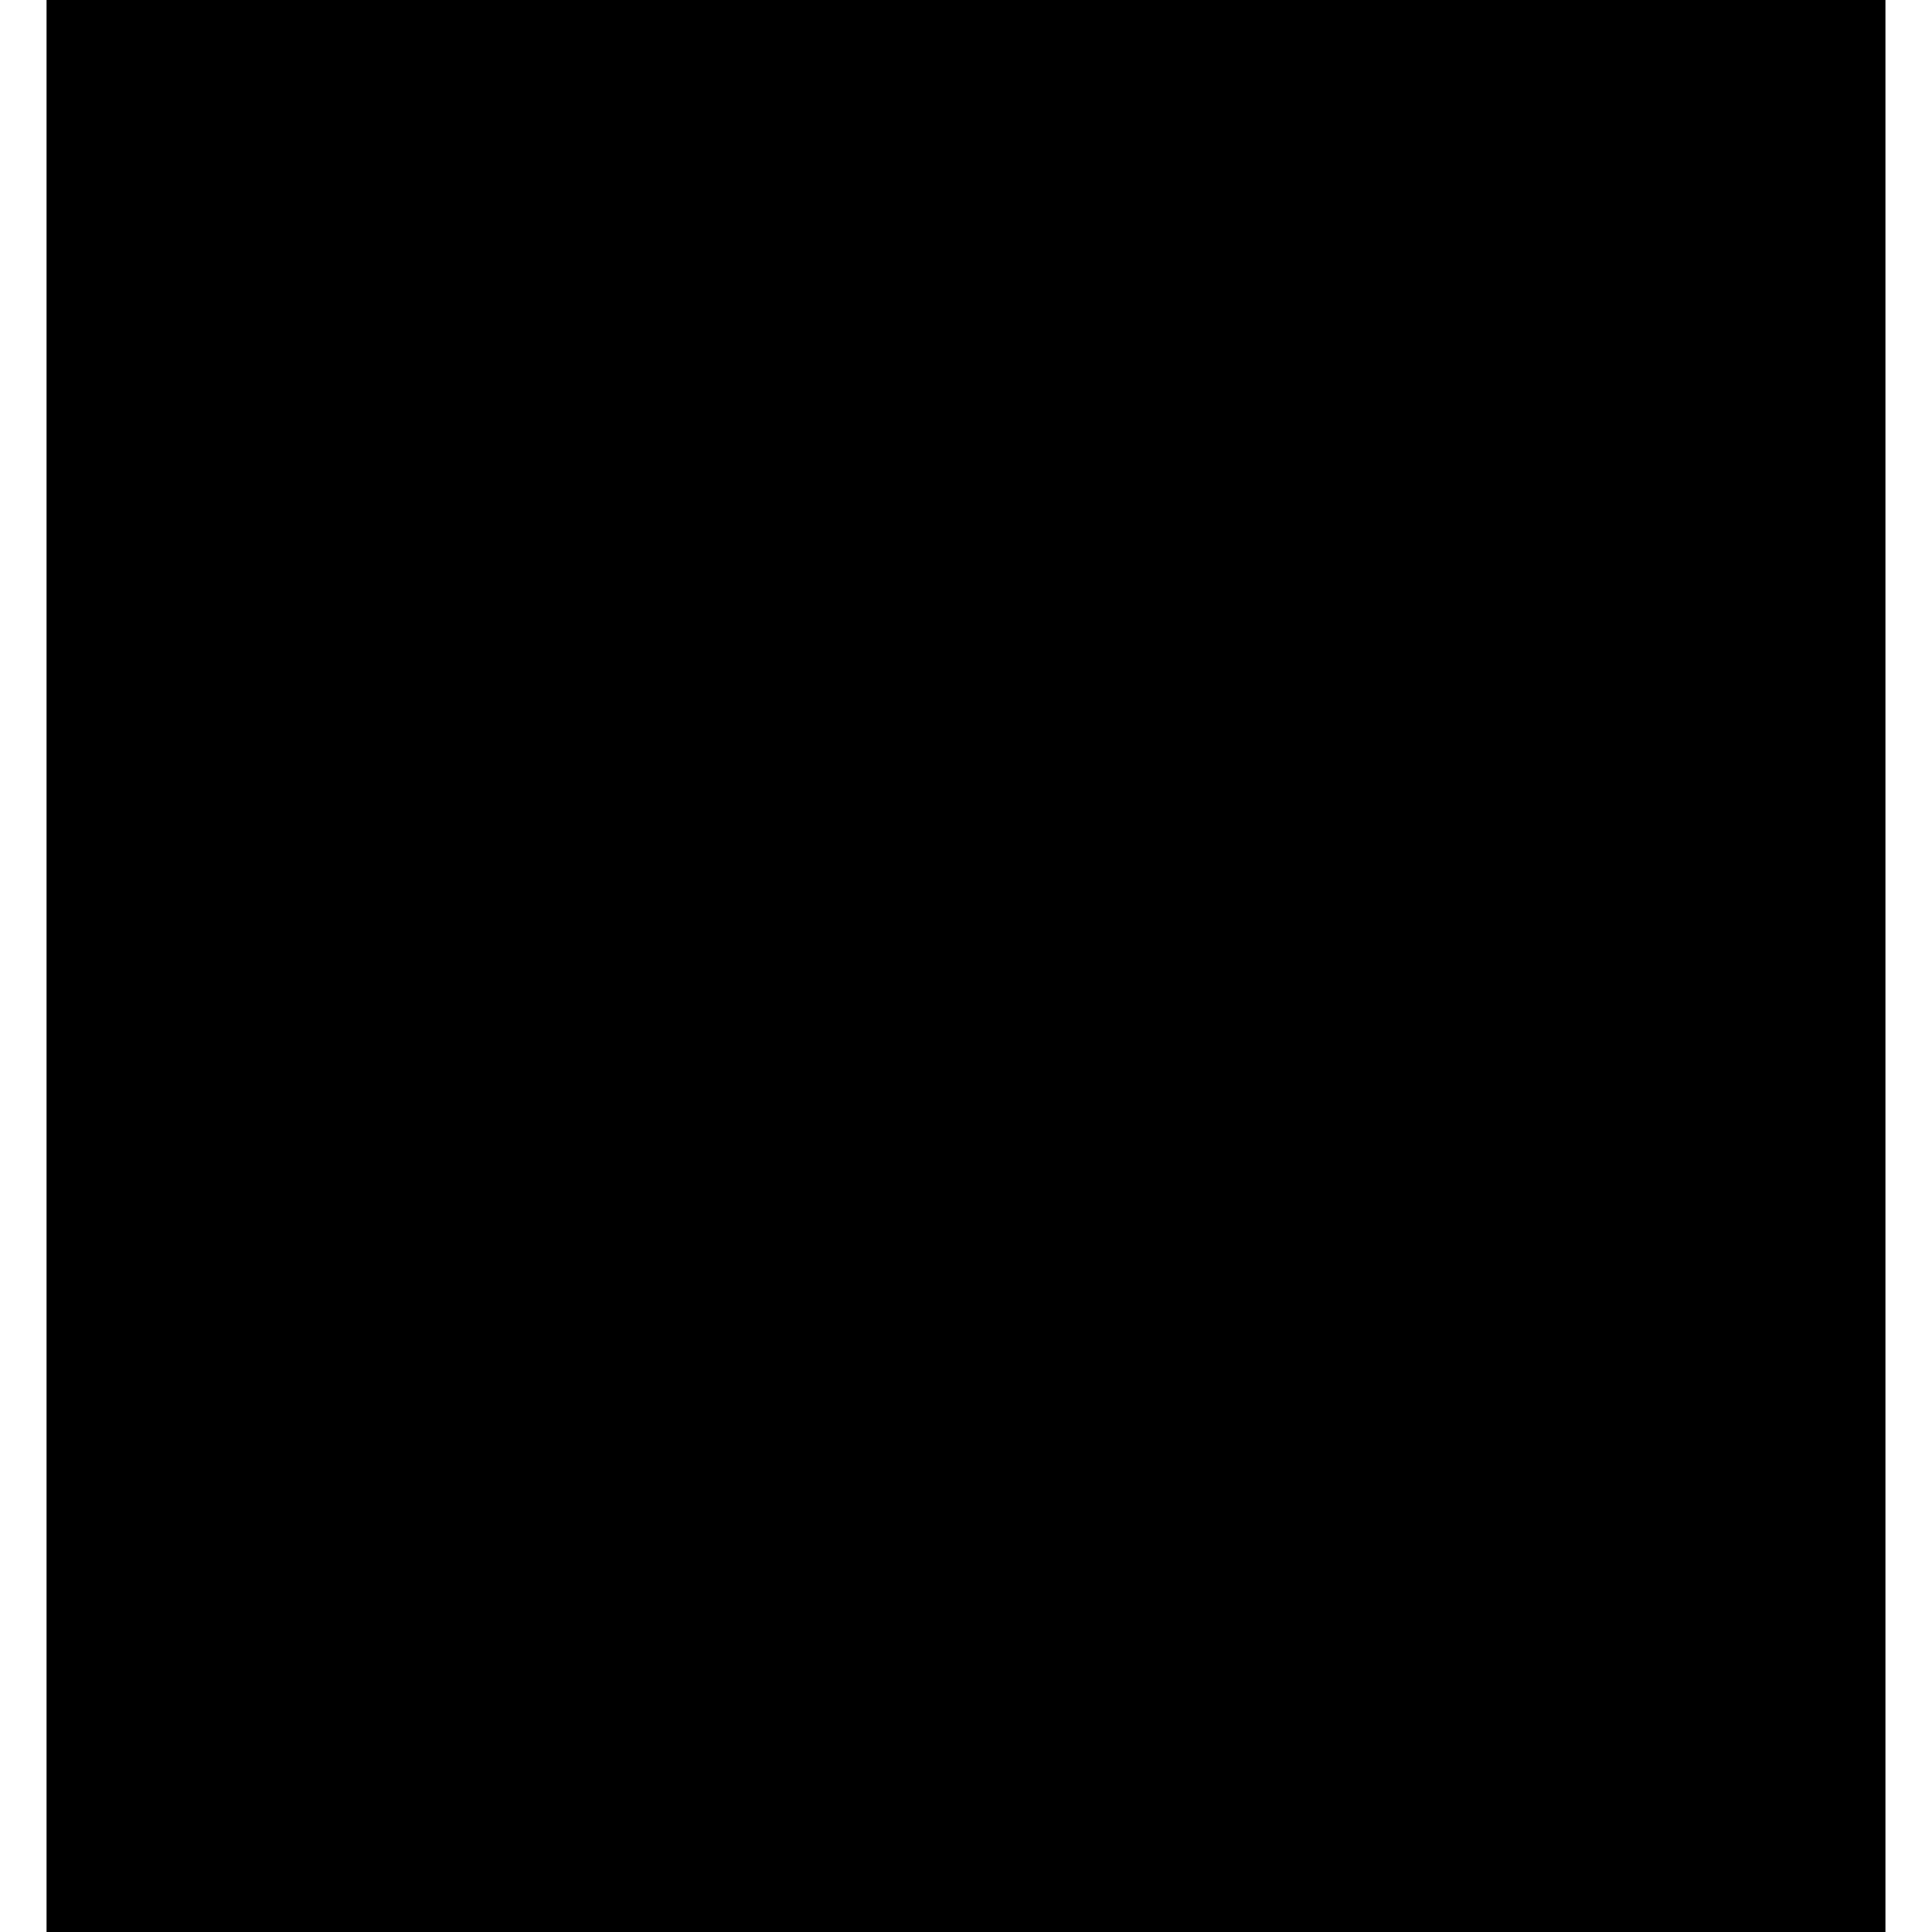
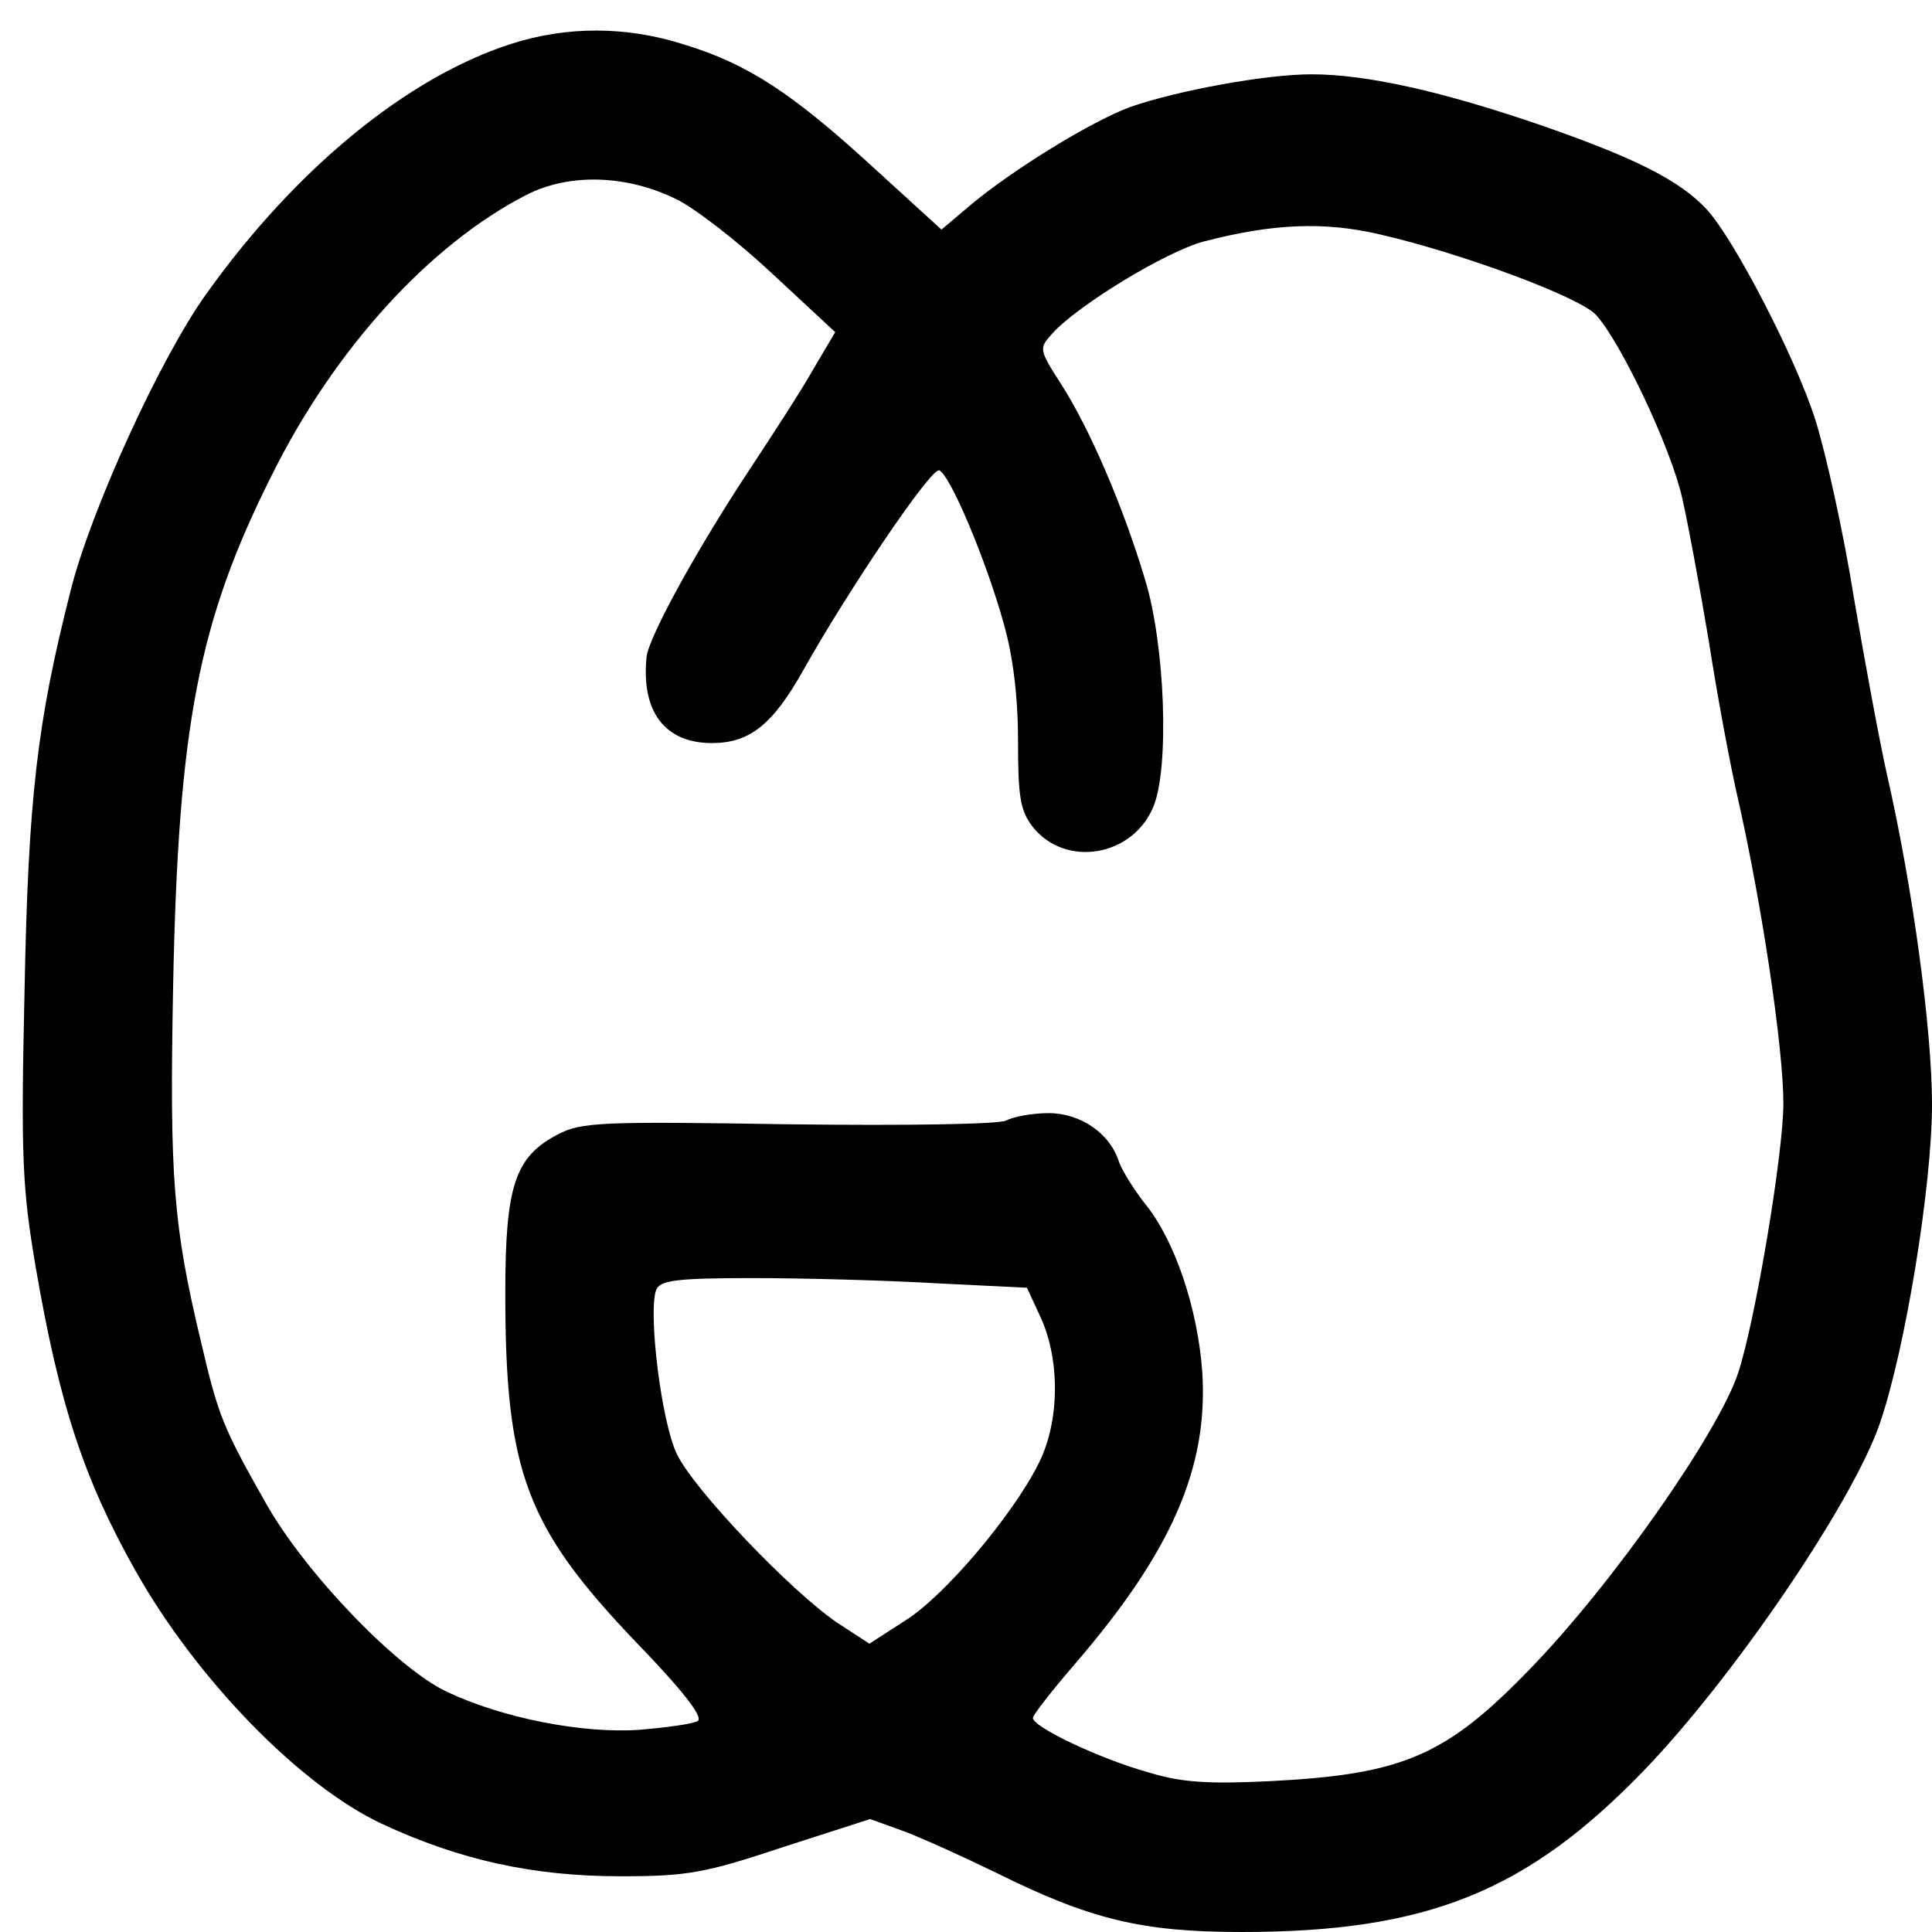
- <svg xmlns="http://www.w3.org/2000/svg" version="1.0" width="83pt" height="83pt" viewBox="0 0 83 83" preserveAspectRatio="xMidYMid meet">
-   <g transform="translate(0,83) scale(0.1,-0.1)" fill="#000000" stroke="none">
-     <path d="M20 415 l0 -415 395 0 395 0 0 415 0 415 -395 0 -395 0 0 -415z" />
+ <svg xmlns="http://www.w3.org/2000/svg" version="1.0" width="260pt" height="260pt" viewBox="0 0 260 260" preserveAspectRatio="xMidYMid meet">
+   <g transform="translate(0,260) scale(0.1,-0.1)" fill="#000000" stroke="none">
+     <path d="M688 2541 c-140 -45 -290 -168 -410 -336 -62 -86 -156 -292 -183 -400 -45 -177 -57 -278 -62 -540 -5 -222 -3 -264 15 -370 32 -186 65 -286 135 -410 82 -145 220 -287 330 -339 105 -49 204 -71 322 -71 89 0 113 4 218 39 l118 38 47 -17 c26 -10 81 -35 122 -55 127 -63 196 -80 331 -80 249 0 383 54 540 216 121 125 283 363 319 469 34 99 70 319 70 429 0 100 -26 292 -60 441 -10 44 -30 152 -45 240 -14 88 -38 196 -52 240 -27 85 -110 244 -146 283 -36 39 -96 69 -219 112 -136 47 -239 70 -313 70 -62 0 -181 -22 -244 -44 -52 -19 -159 -85 -215 -132 l-39 -33 -91 83 c-110 101 -170 140 -255 166 -78 25 -158 25 -233 1z m222 -209 c25 -12 83 -57 129 -100 l85 -79 -29 -49 c-15 -27 -54 -87 -85 -134 -69 -104 -138 -228 -140 -255 -7 -73 25 -115 88 -115 51 0 82 25 123 98 60 107 172 273 183 269 14 -5 63 -120 87 -207 12 -42 19 -97 19 -156 0 -77 3 -95 20 -117 44 -55 134 -40 162 27 22 52 16 218 -11 306 -30 100 -75 204 -113 263 -30 47 -30 48 -12 68 34 38 154 111 204 124 92 24 161 27 235 10 110 -25 272 -85 293 -109 33 -36 101 -179 116 -247 8 -35 24 -122 36 -194 11 -71 29 -168 40 -215 31 -138 60 -330 60 -405 0 -67 -38 -294 -61 -363 -27 -81 -170 -285 -280 -398 -113 -117 -171 -142 -350 -151 -82 -4 -119 -2 -164 12 -65 18 -155 61 -155 73 0 4 25 36 56 72 131 152 180 265 172 393 -6 86 -37 178 -77 227 -15 19 -31 45 -35 56 -12 39 -52 66 -95 66 -22 0 -48 -5 -57 -10 -10 -5 -134 -7 -293 -5 -253 4 -279 3 -311 -14 -57 -30 -70 -69 -70 -213 0 -241 28 -315 176 -470 62 -64 91 -101 83 -106 -6 -4 -43 -9 -80 -12 -76 -5 -183 16 -257 51 -67 31 -190 159 -243 252 -59 104 -65 119 -88 217 -38 159 -43 222 -38 482 7 350 34 490 133 687 84 169 212 310 343 377 57 29 134 27 201 -6z m350 -1459 l122 -6 19 -41 c26 -58 25 -141 -4 -197 -35 -69 -126 -177 -179 -210 l-48 -31 -43 28 c-62 42 -193 179 -216 227 -21 43 -39 191 -28 221 5 13 27 16 130 16 68 0 179 -3 247 -7z" />
  </g>
</svg>
